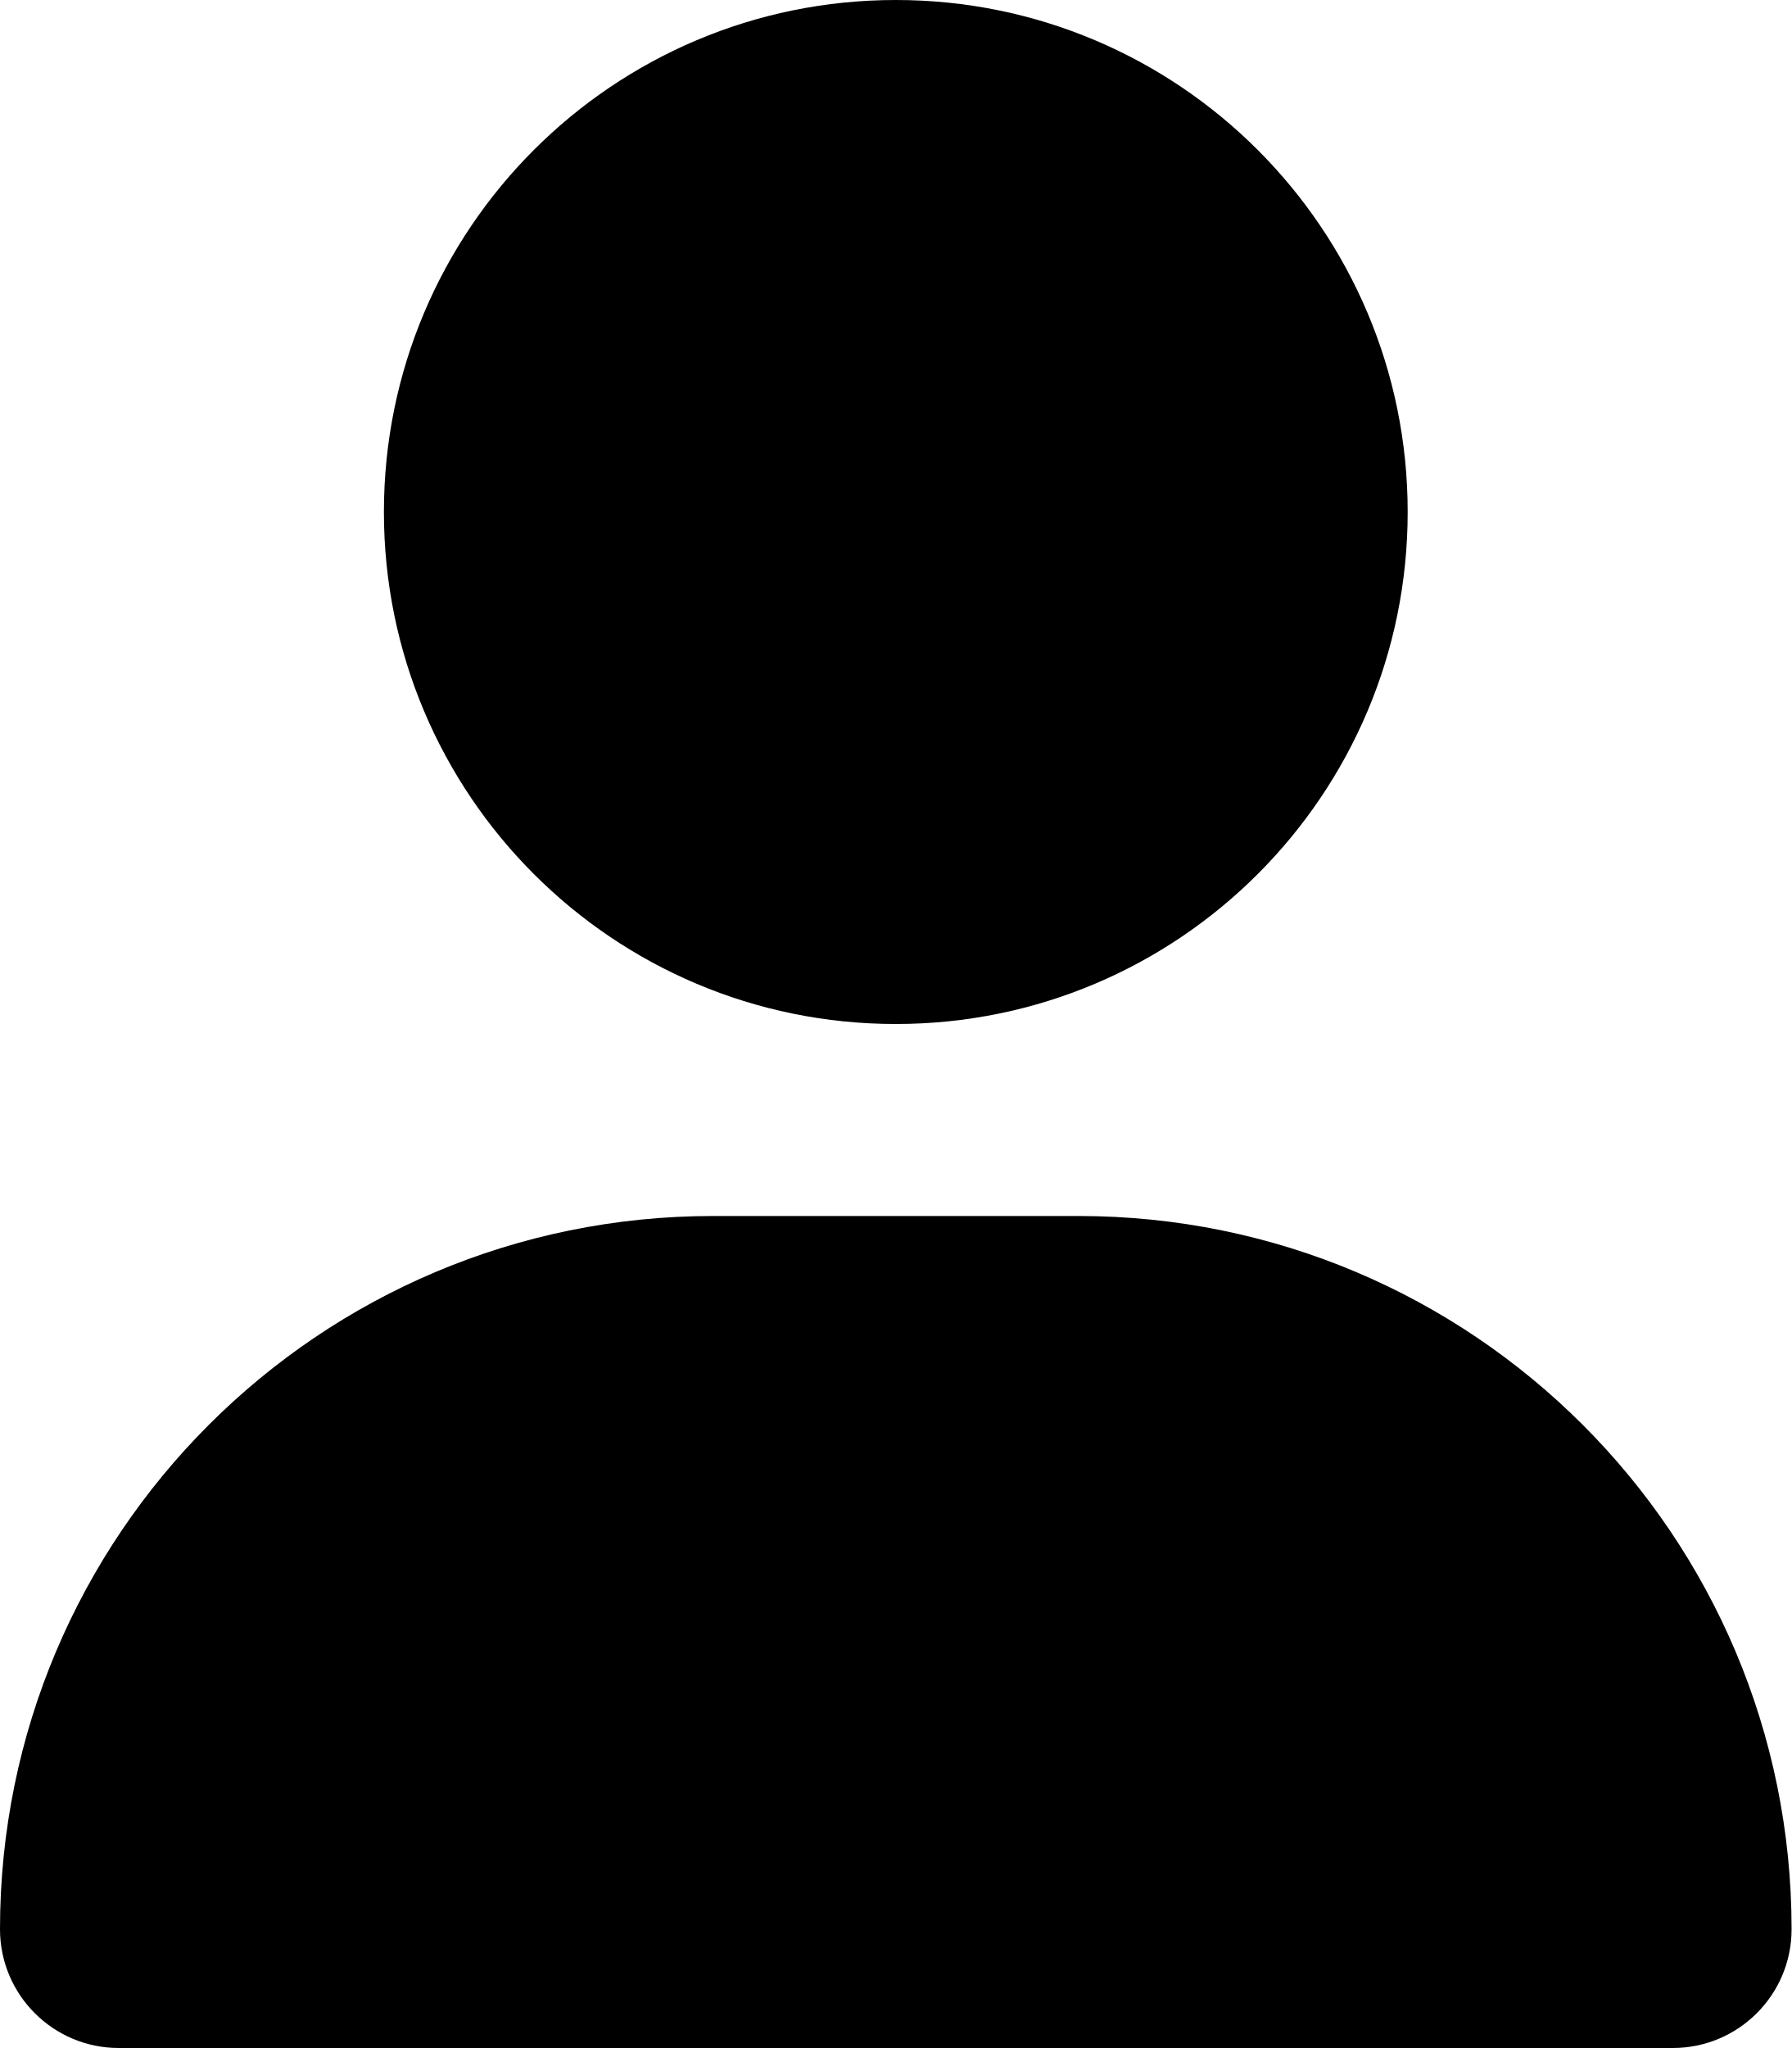
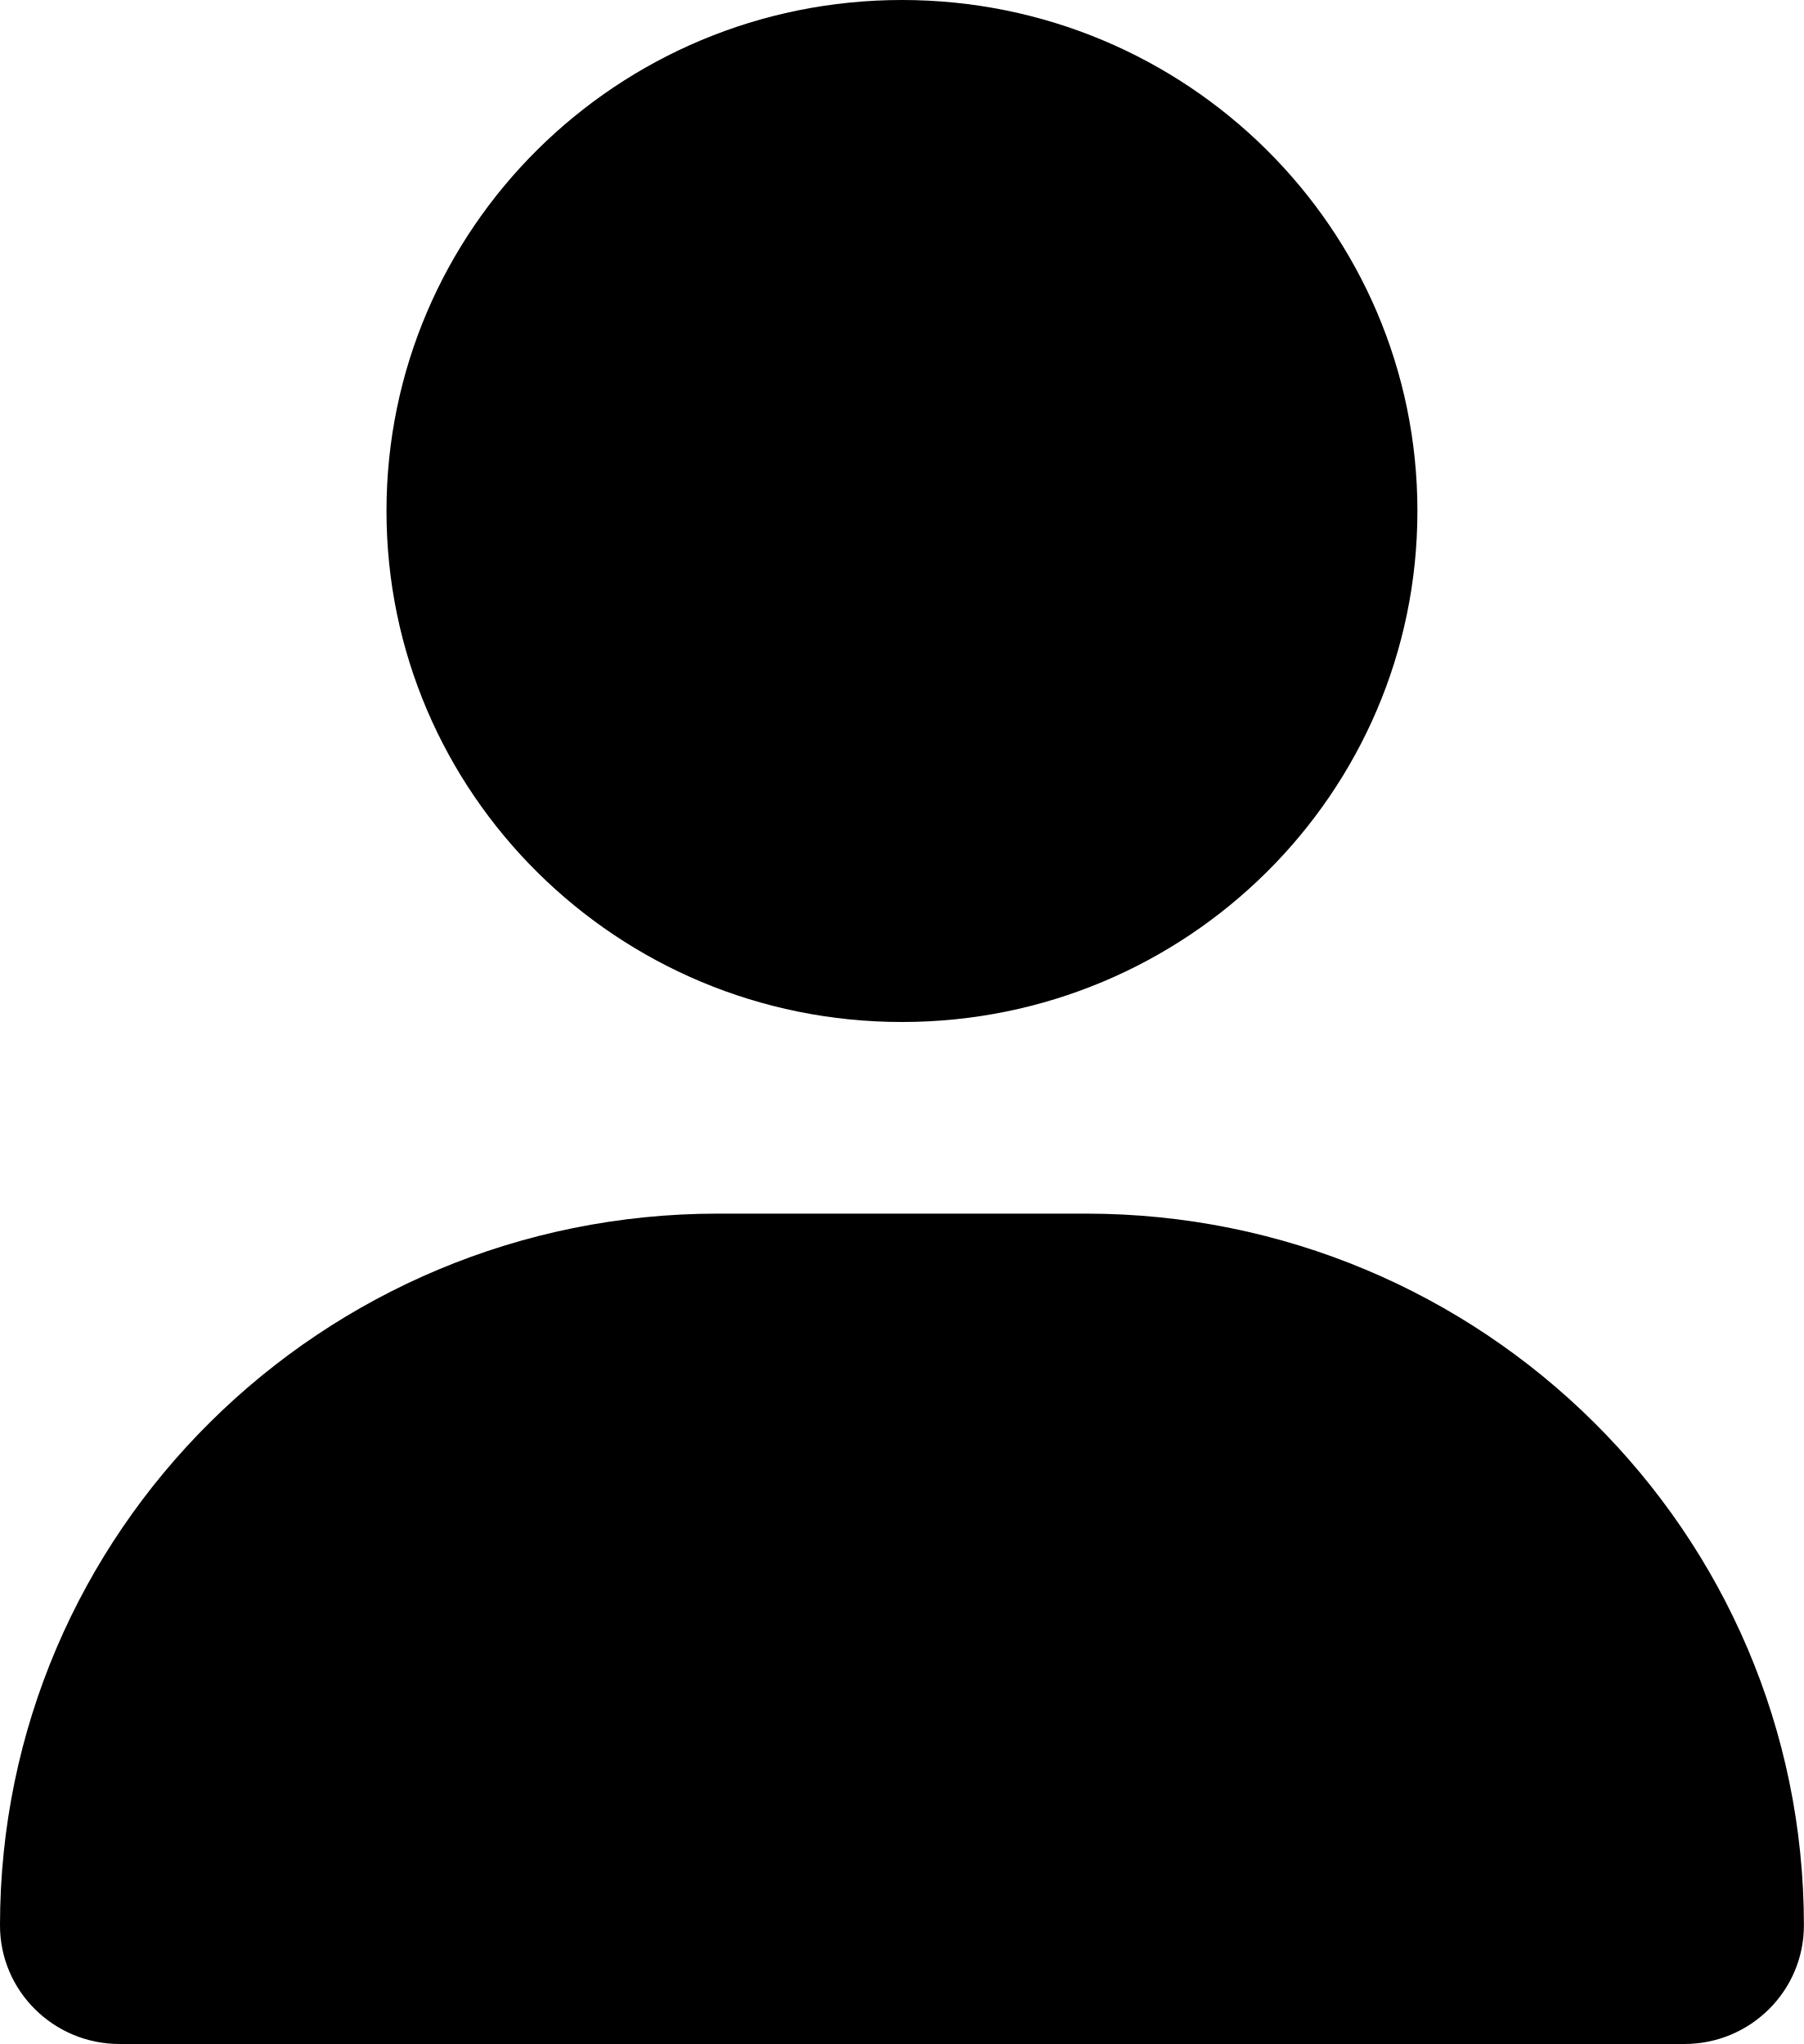
- <svg xmlns="http://www.w3.org/2000/svg" viewBox="0 0 448 512">
-   <path d="M224 256A128 128 0 1 0 224 0a128 128 0 1 0 0 256zm-45.7 48C79.8 304 0 383.8 0 482.3C0 498.7 13.3 512 29.7 512l388.6 0c16.4 0 29.7-13.3 29.7-29.7C448 383.8 368.2 304 269.7 304l-91.4 0z" />
+ <svg xmlns="http://www.w3.org/2000/svg" width="60px" height="px" viewBox="0 0 60 68" version="1.1">
+   <g id="surface1">
+     <path style=" stroke:none;fill-rule:nonzero;fill:rgb(0%,0%,0%);fill-opacity:1;" d="M 30 34 C 39.469 34 47.145 26.391 47.145 17 C 47.145 7.609 39.469 0 30 0 C 20.531 0 12.855 7.609 12.855 17 C 12.855 26.391 20.531 34 30 34 Z M 23.879 40.375 C 10.688 40.375 0 50.973 0 64.055 C 0 66.234 1.781 68 3.977 68 L 56.023 68 C 58.219 68 60 66.234 60 64.055 C 60 50.973 49.312 40.375 36.121 40.375 Z M 23.879 40.375 " />
+   </g>
</svg>
